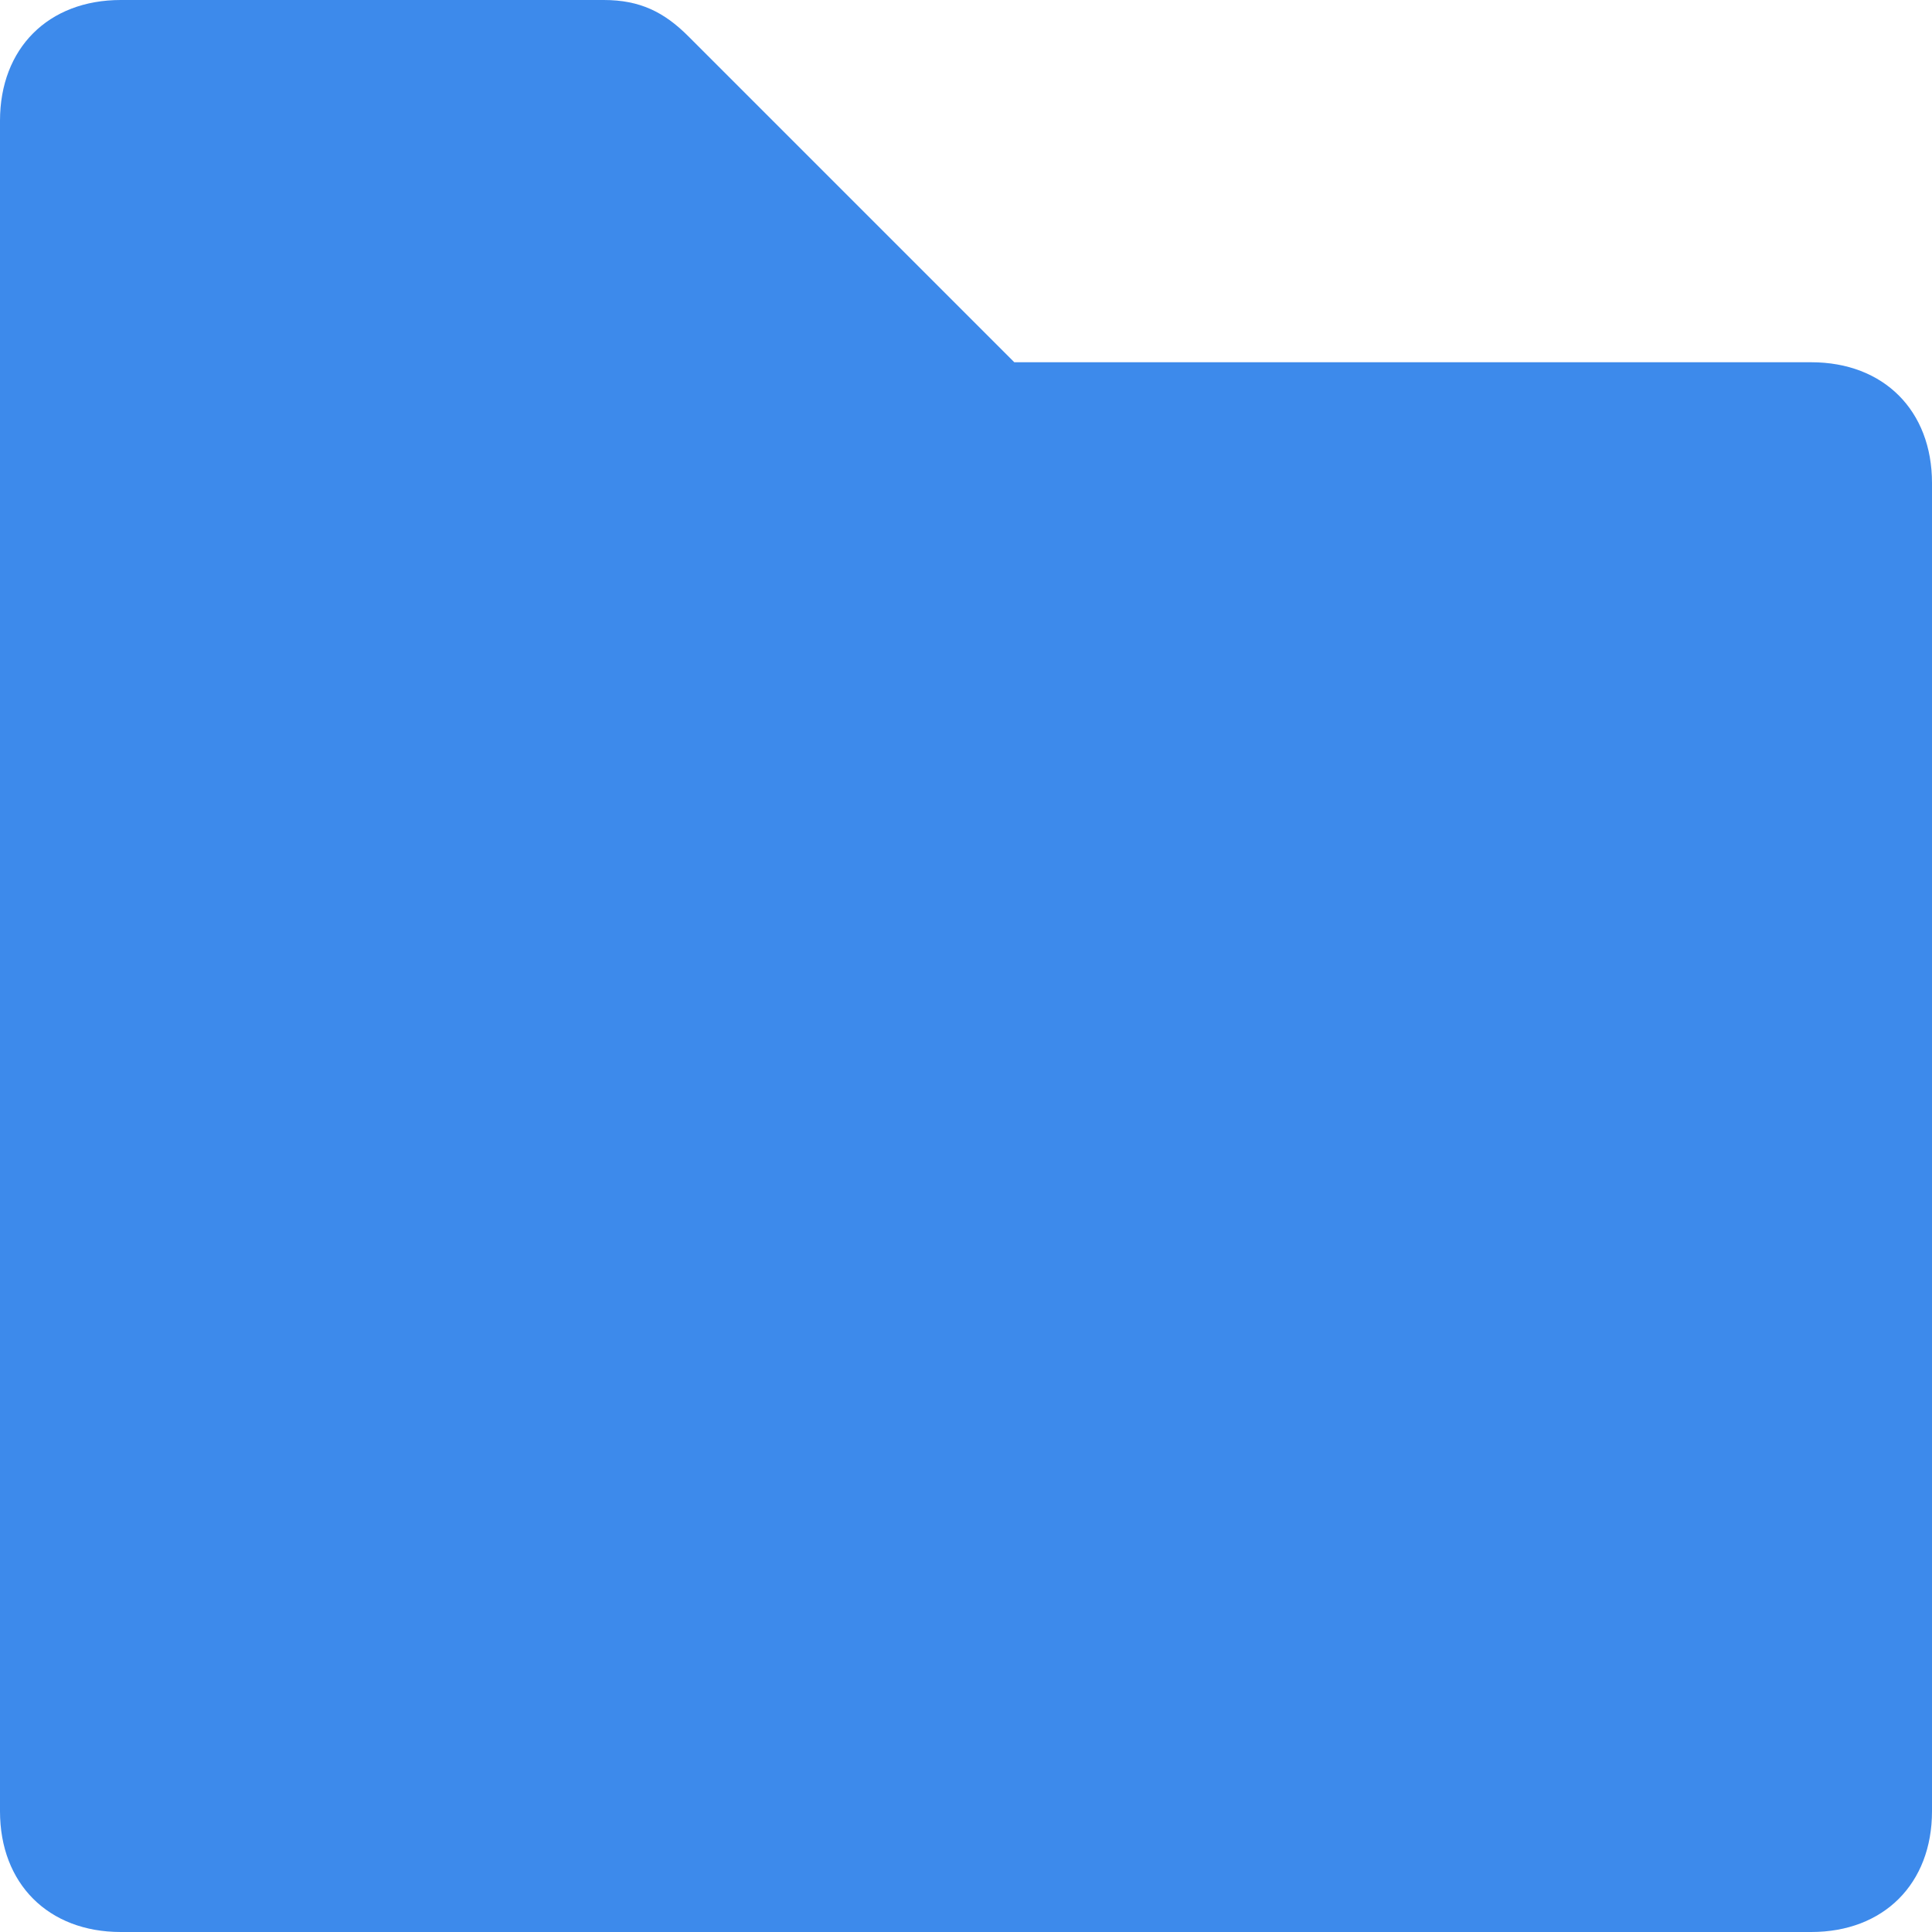
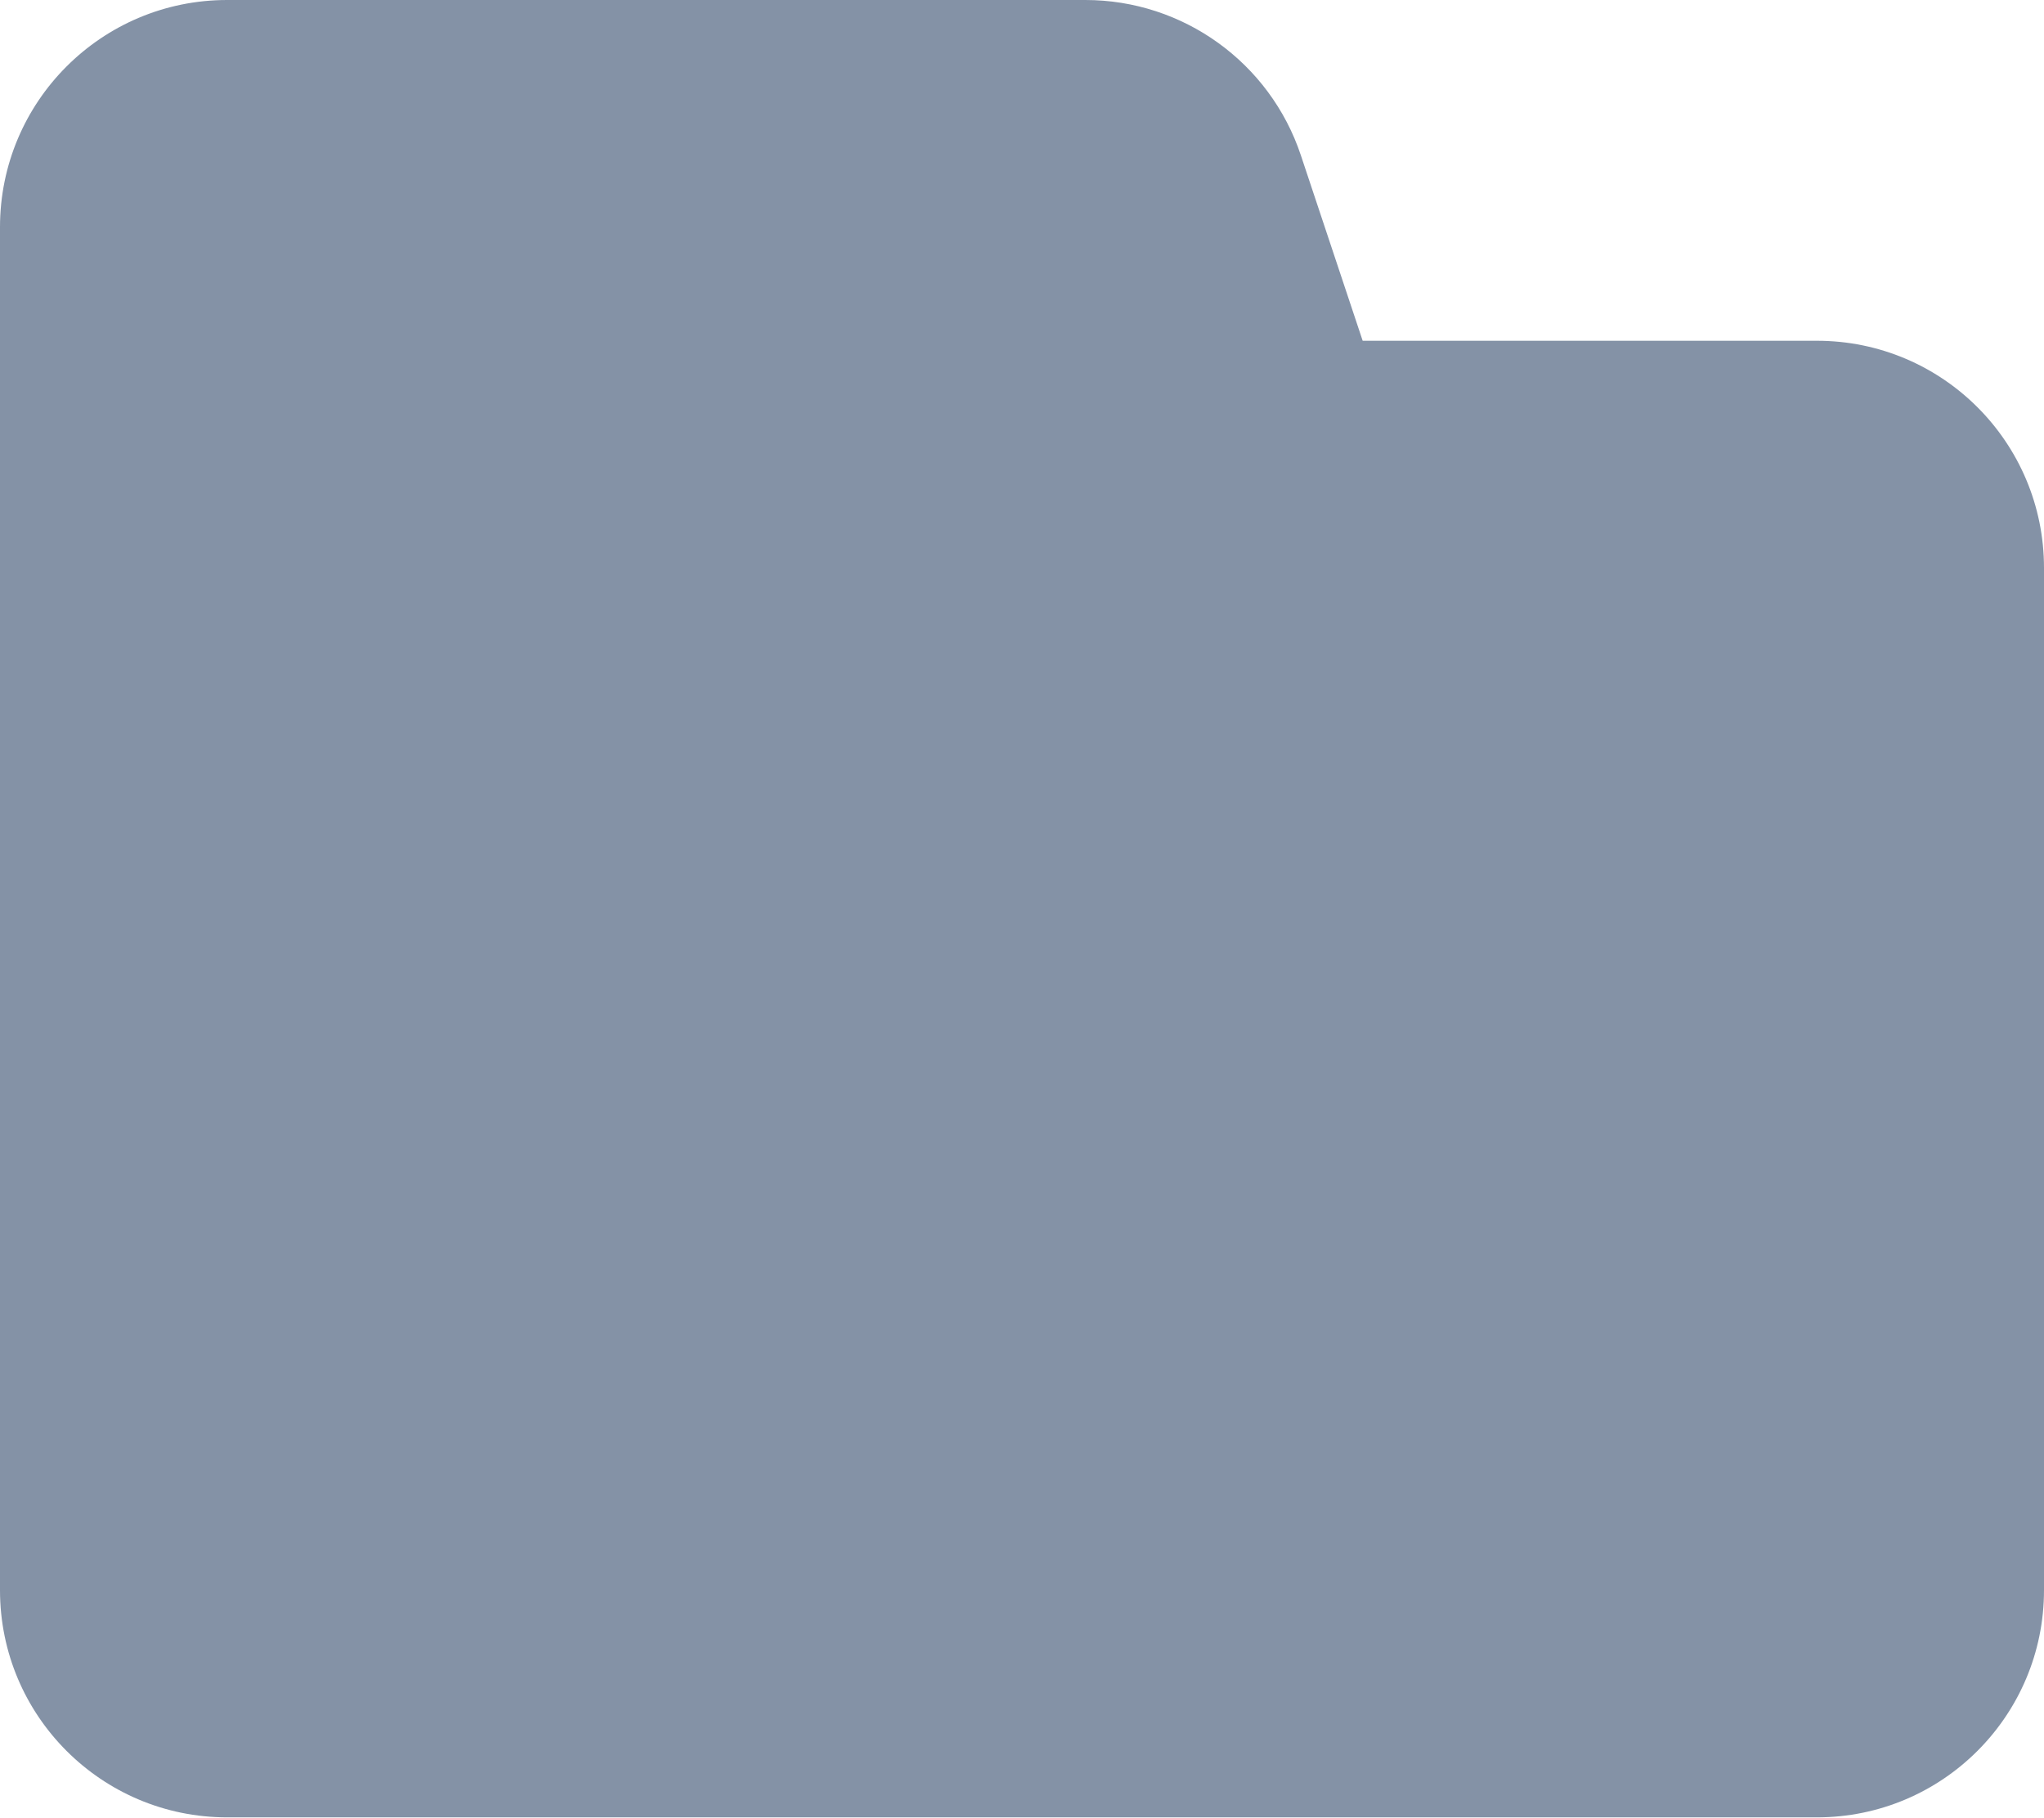
- <svg xmlns="http://www.w3.org/2000/svg" width="16" height="16" viewBox="0 0 16 16">
-   <path fill="#3D8AEB" fill-rule="evenodd" d="M27,251 L20.4,251 L17.7,248.3 C17.5,248.1 17.3,248 17,248 L13,248 C12.4,248 12,248.4 12,249 L12,263 C12,263.6 12.4,264 13,264 L27,264 C27.6,264 28,263.6 28,263 L28,252 C28,251.4 27.6,251 27,251" transform="translate(-12 -248)" />
+ <svg xmlns="http://www.w3.org/2000/svg" width="18" height="16" viewBox="0 0 18 16">
+   <path fill="#8492A6" fill-rule="evenodd" d="M11.456,1.368 L12,3 L16,3 C17.105,3 18,3.895 18,5 L18,14 C18,15.105 17.105,16 16,16 L2,16 C0.895,16 0,15.105 0,14 L0,2 C0,0.895 0.895,0 2,0 L9.558,0 C10.419,0 11.184,0.551 11.456,1.368 Z" />
</svg>
